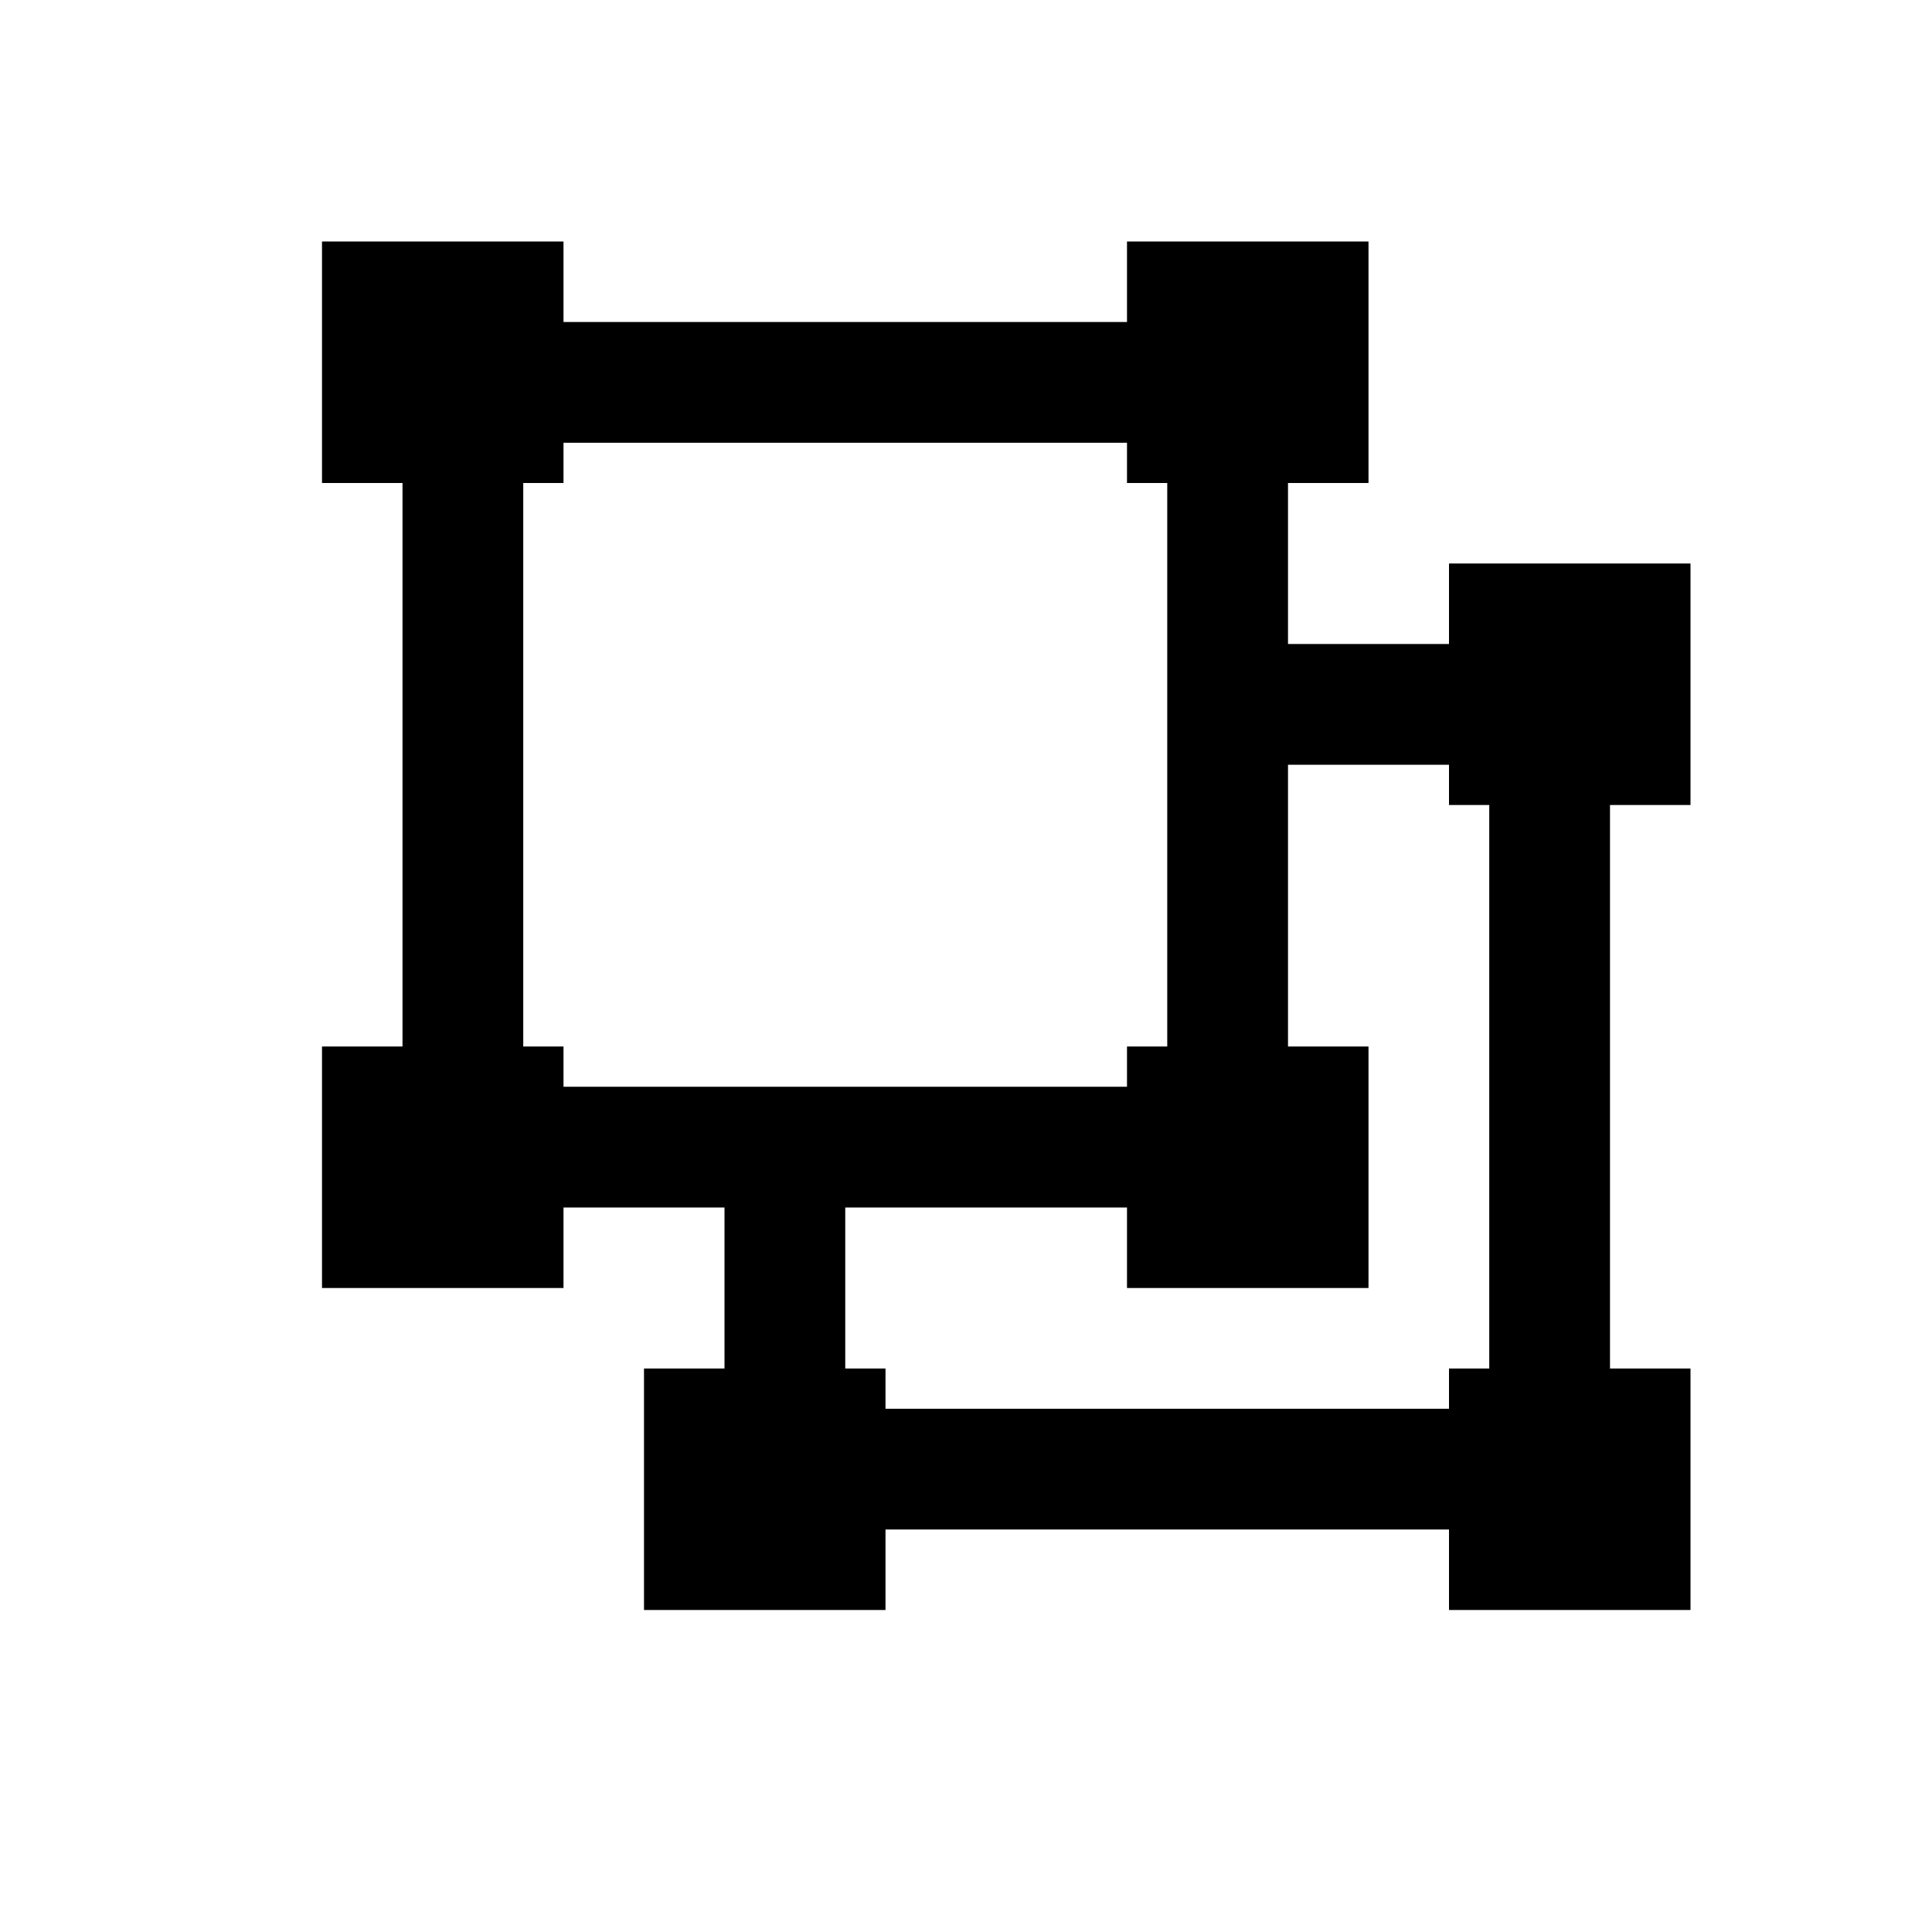
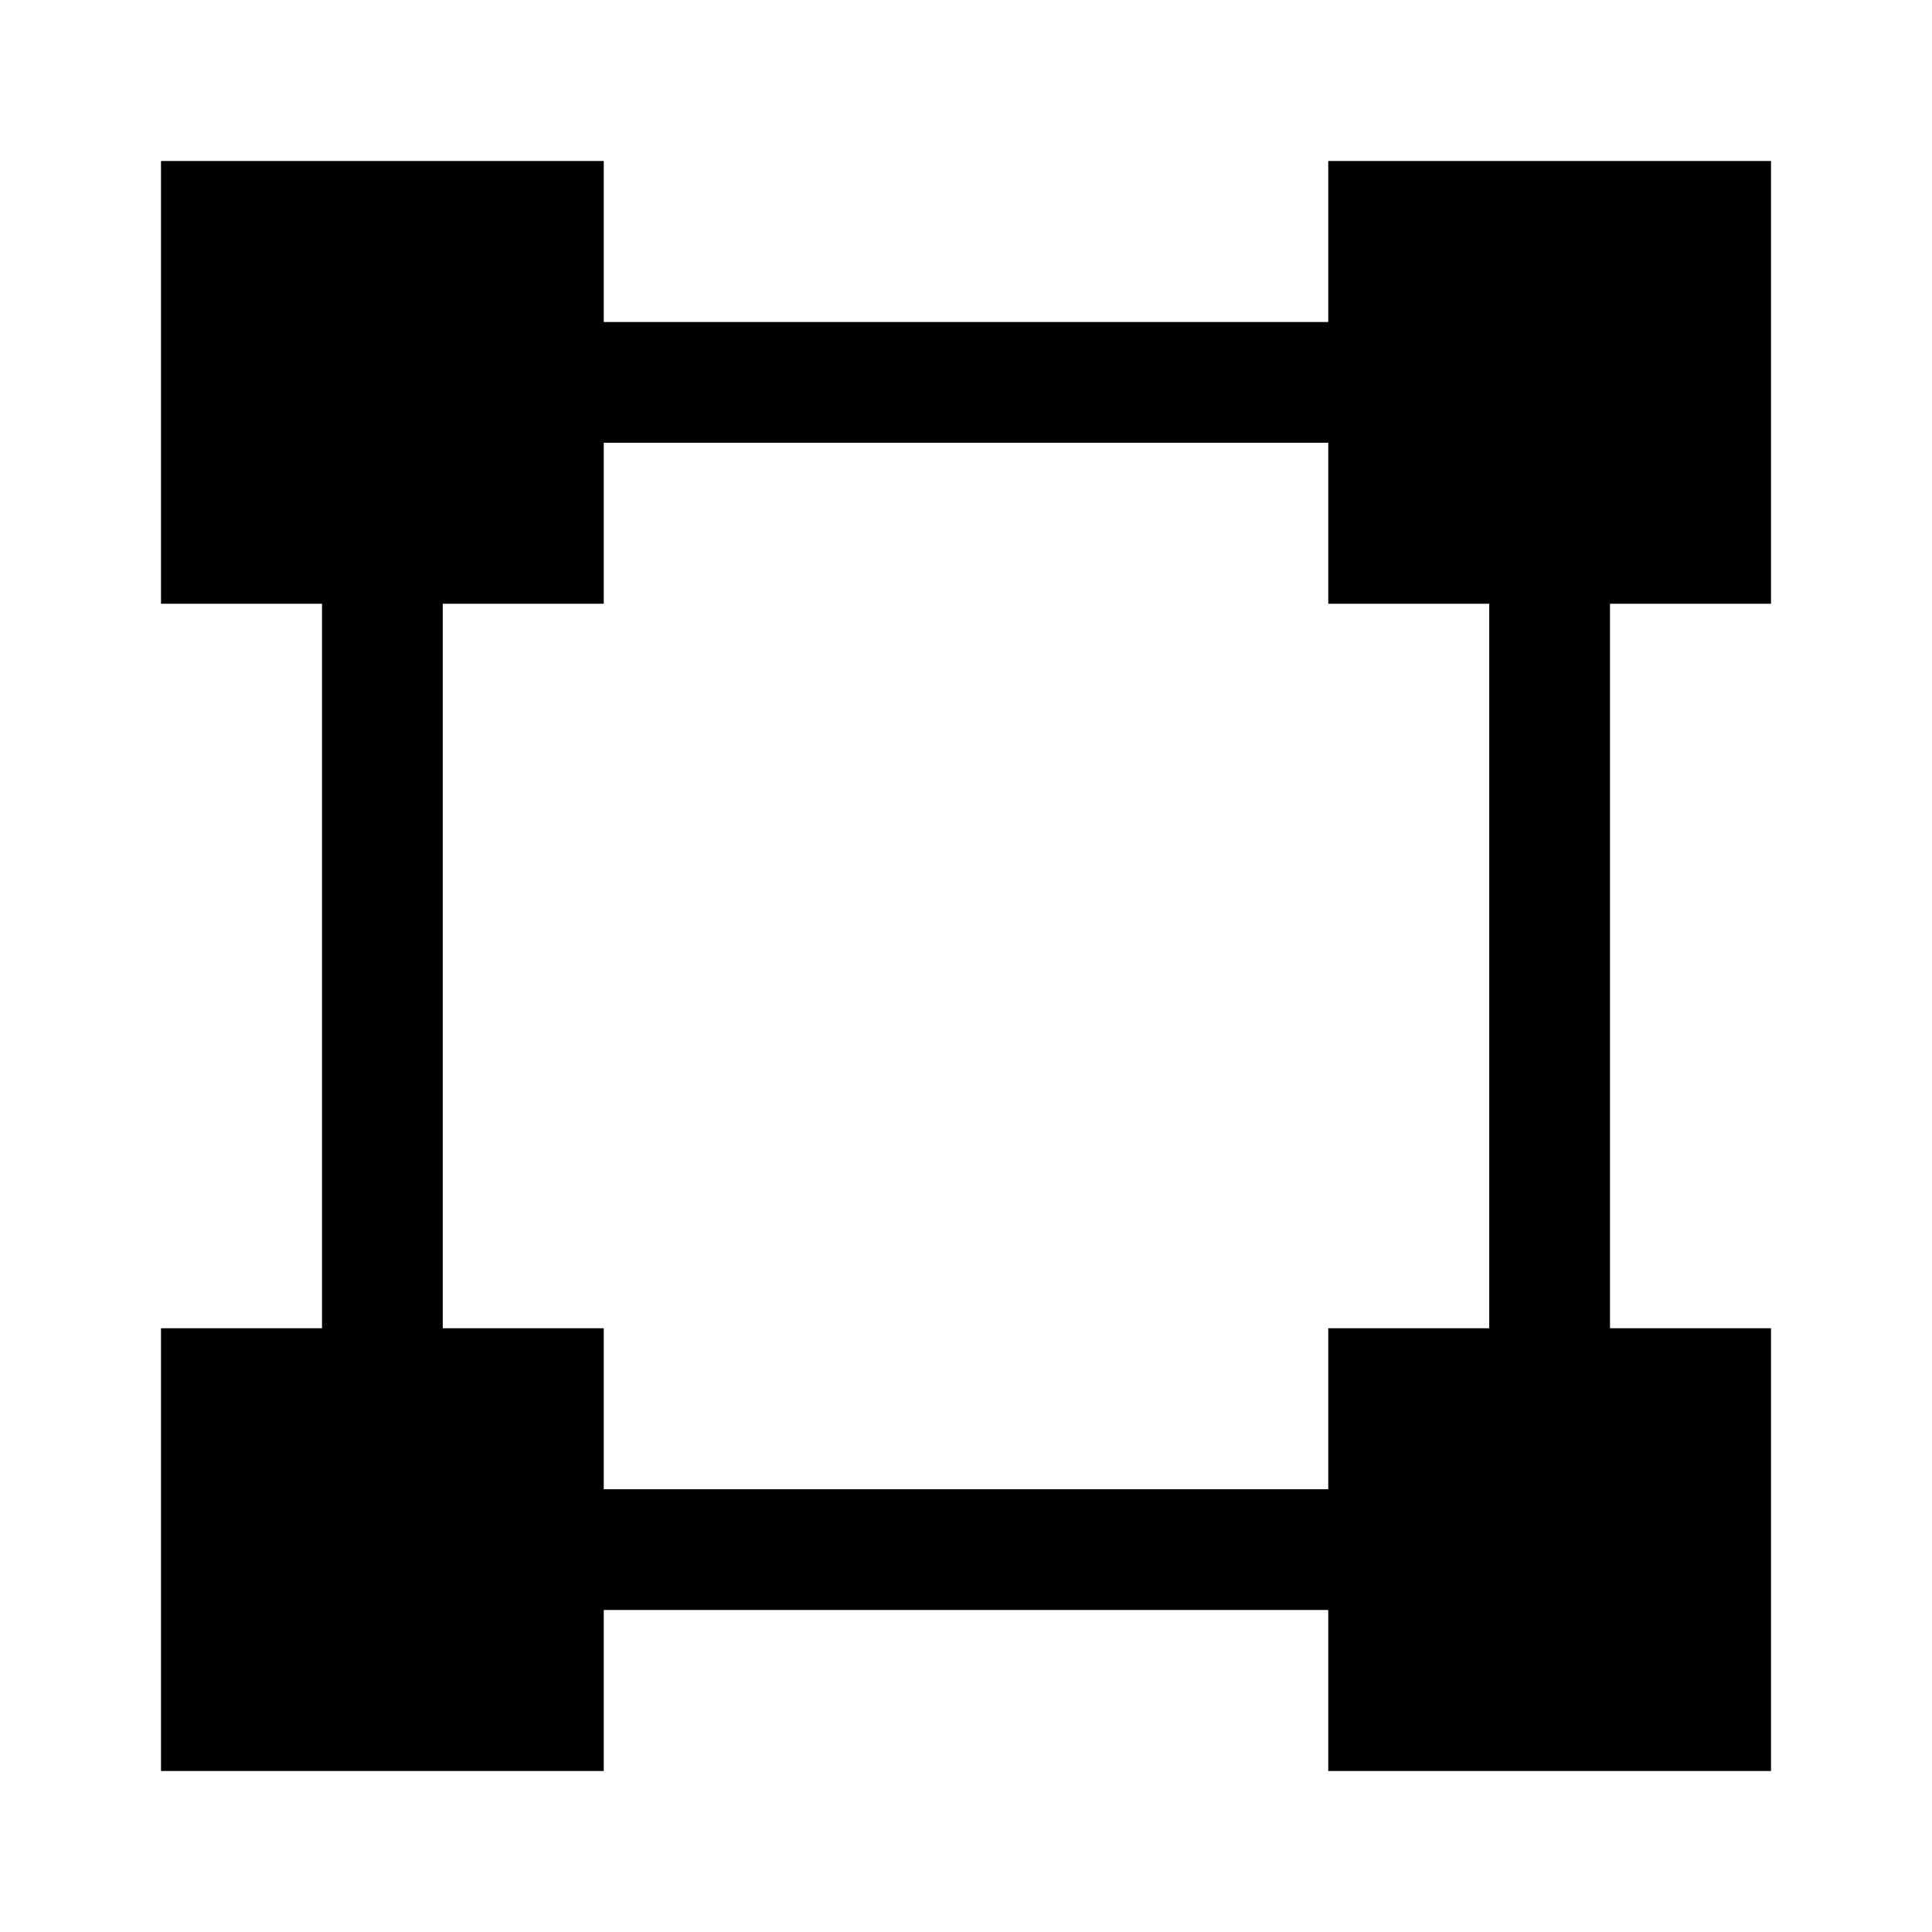
<svg xmlns="http://www.w3.org/2000/svg" width="24" height="24" viewBox="0 0 24 24" fill="currentColor">
-   <path d="M7 4H14V3H17V6H16V8H18V7H21V10H20V17H21V20H18V19H11V20H8V17H9V15H7V16H4V13H5V6H4V3H7V4ZM16 13H17V16H14V15H10.5V17H11V17.5H18V17H18.5V10H18V9.5H16V13ZM7 6H6.5V13H7V13.5H14V13H14.5V6H14V5.5H7V6Z" />
+   <path d="M7.5 4H16.5V2H22V7.5H20V16.5H22V22H16.5V20H7.5V22H2V16.5H4V7.5H2V2H7.5V4ZM7.5 5.5V7.5H5.5V16.5H7.5V18.5H16.5V16.5H18.5V7.5H16.5V5.5H7.5Z" />
</svg>
